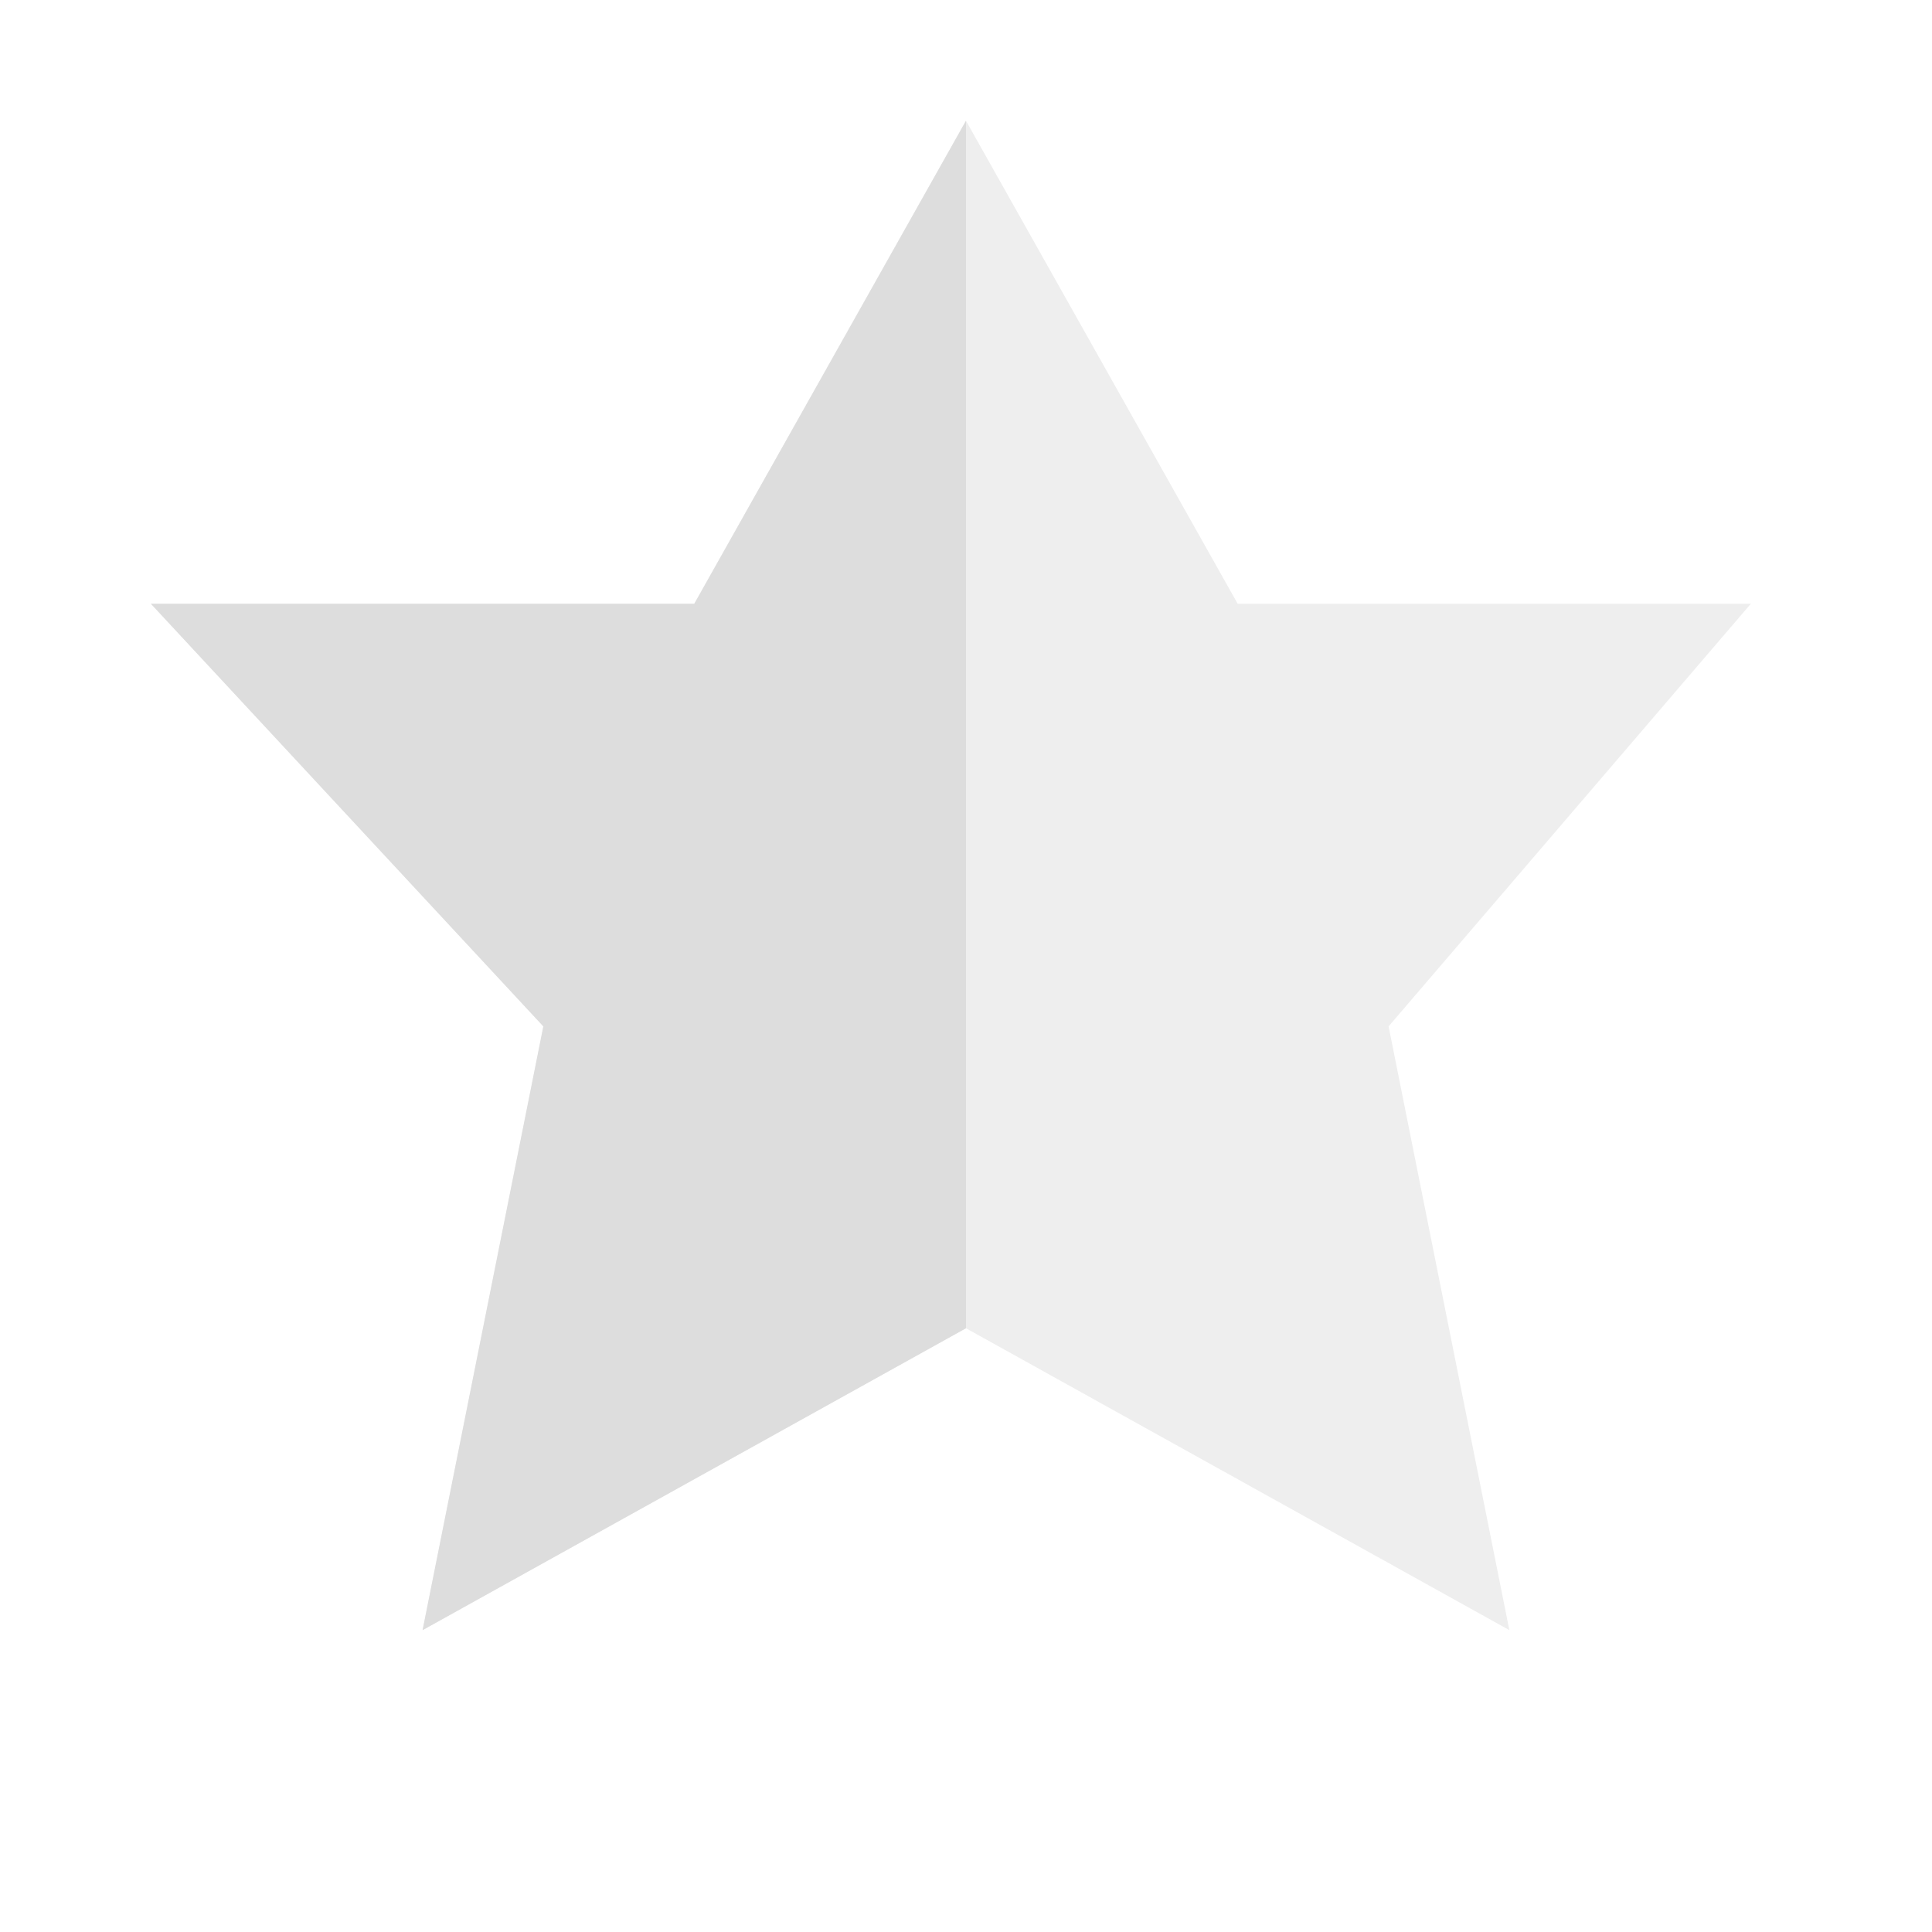
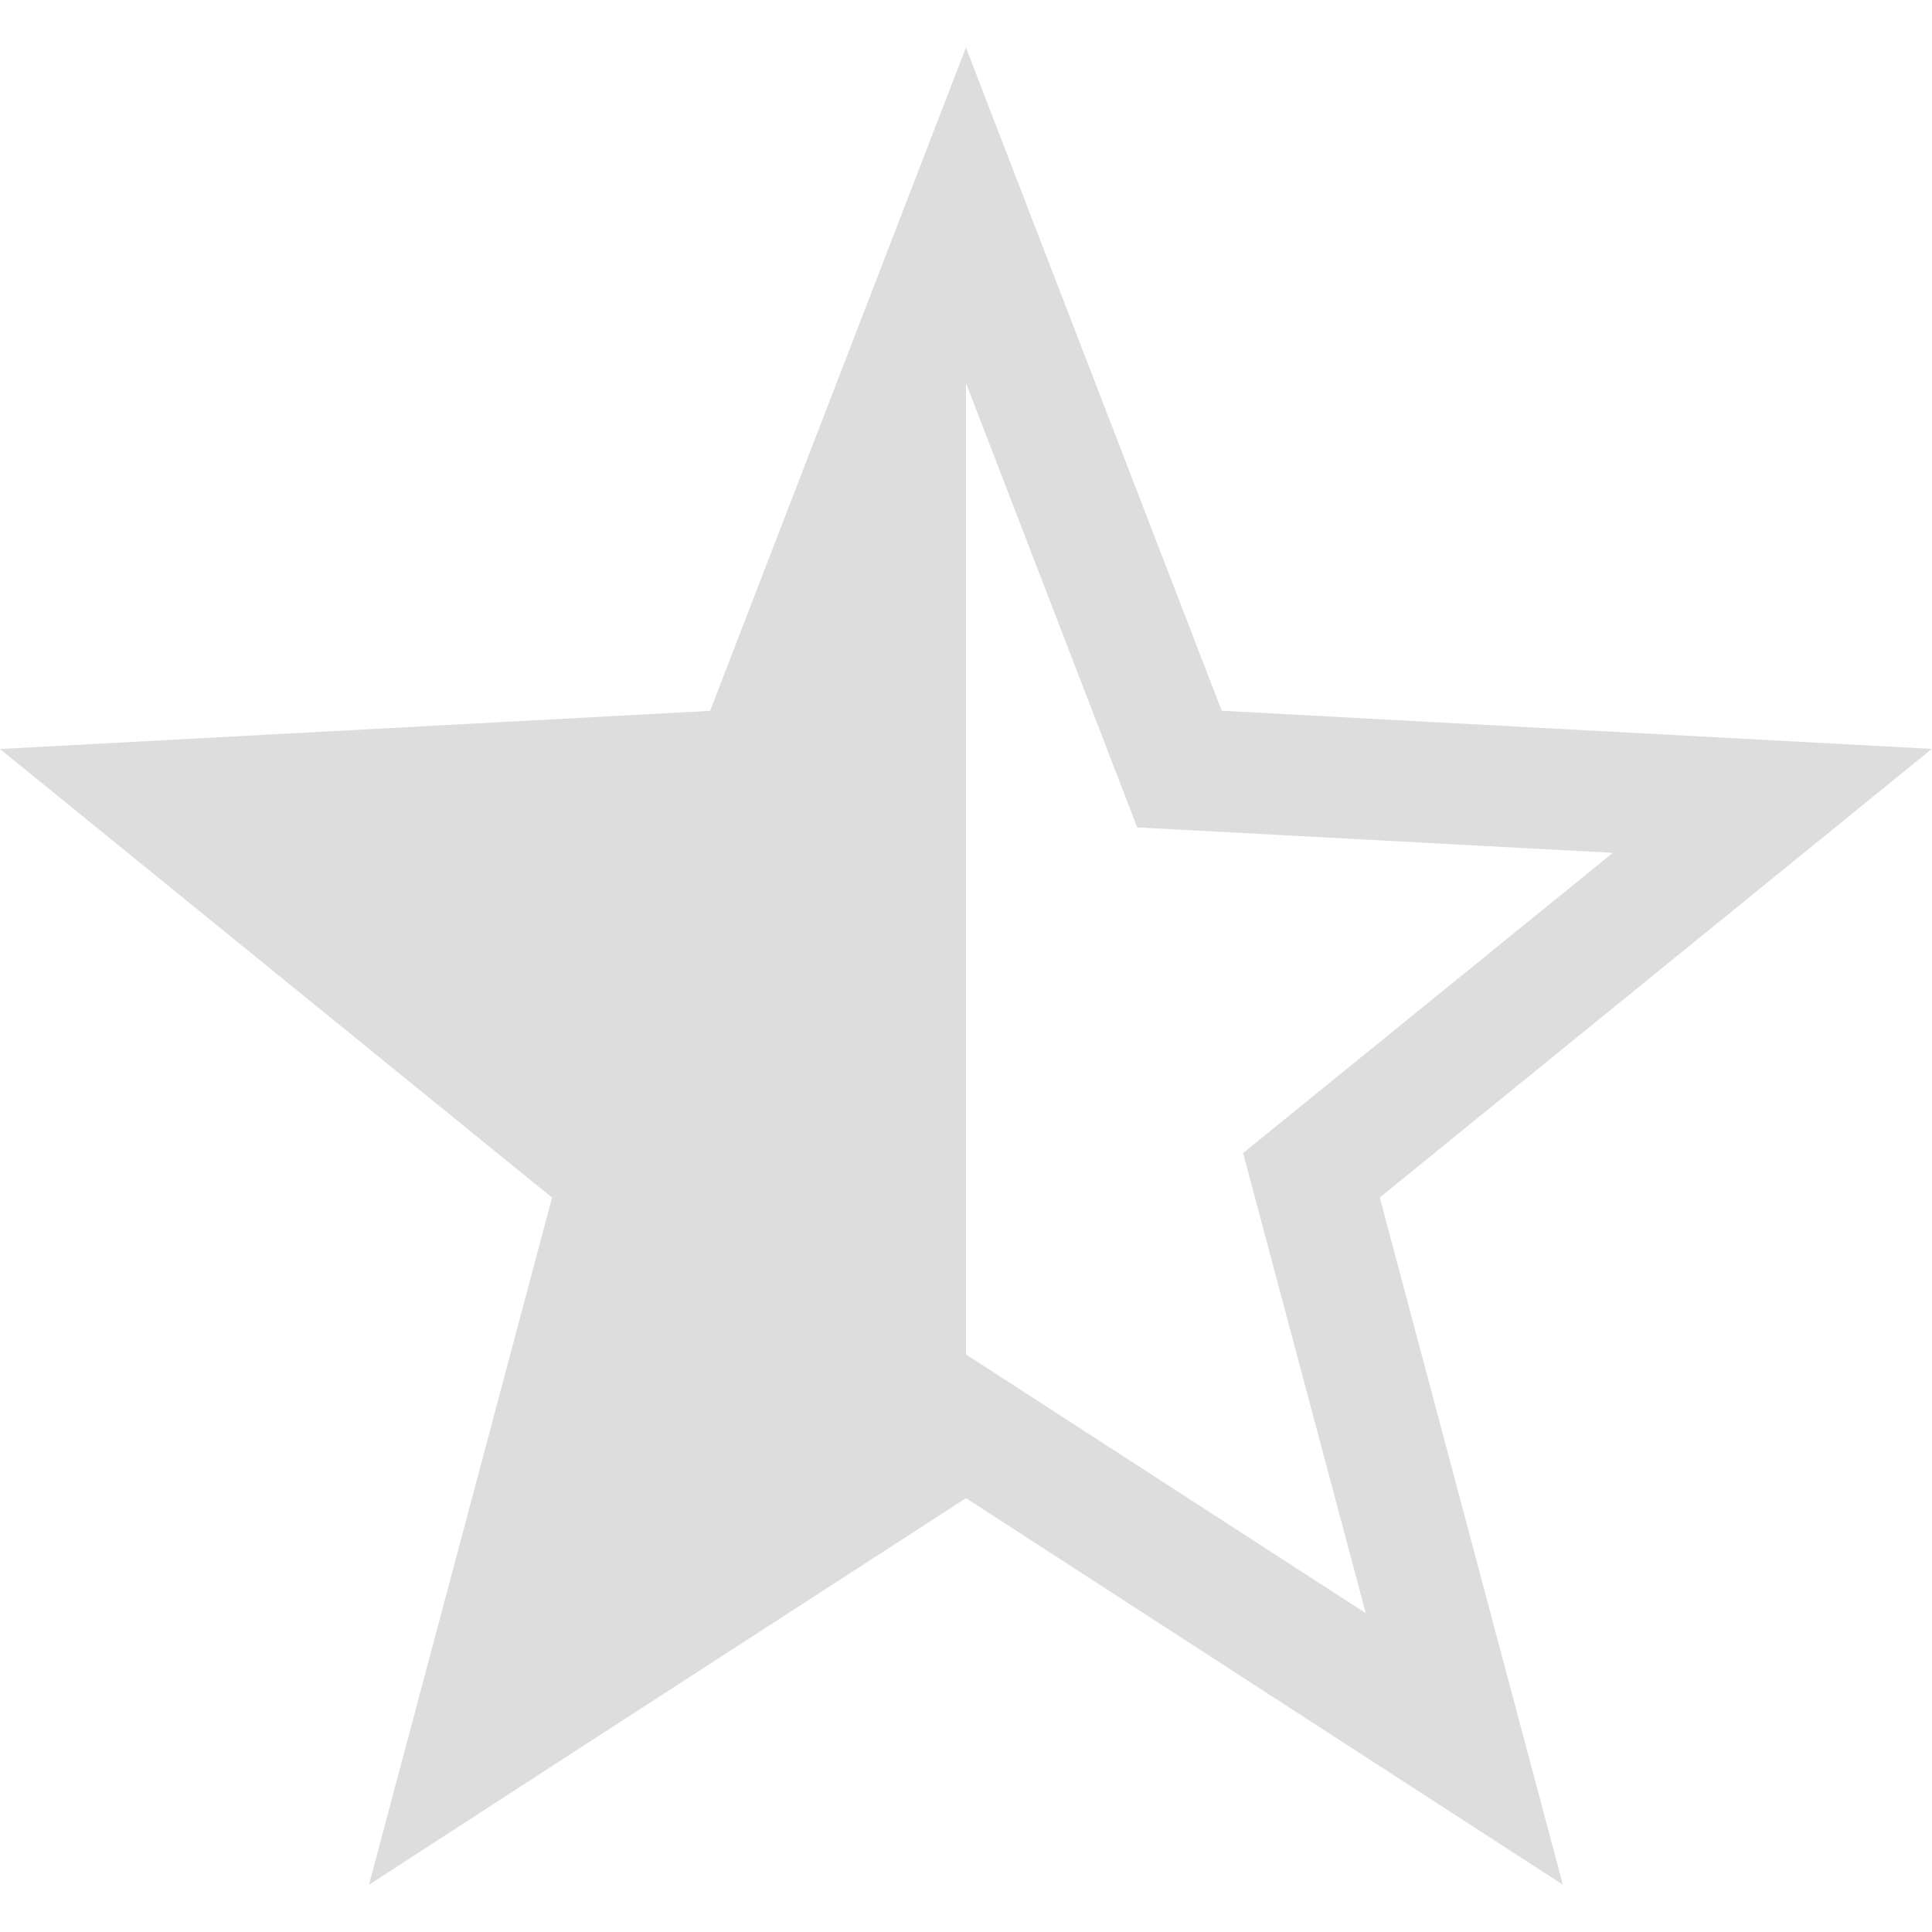
- <svg xmlns="http://www.w3.org/2000/svg" xmlns:ns1="http://www.openswatchbook.org/uri/2009/osb" xmlns:xlink="http://www.w3.org/1999/xlink" height="16" id="svg7384" style="enable-background:new" version="1.1" width="16">
+ <svg xmlns="http://www.w3.org/2000/svg" xmlns:ns1="http://www.openswatchbook.org/uri/2009/osb" height="16" id="svg7384" style="enable-background:new" version="1.1" width="16">
  <defs id="defs7386">
    <linearGradient id="linearGradient5606" ns1:paint="solid">
      <stop id="stop5608" offset="0" style="stop-color:#000000;stop-opacity:1;" />
    </linearGradient>
-     <filter color-interpolation-filters="sRGB" id="filter7554">
+     <filter id="filter7554" style="color-interpolation-filters:sRGB">
      <feBlend id="feBlend7556" in2="BackgroundImage" mode="darken" />
    </filter>
-     <linearGradient gradientTransform="matrix(0.08112299,0,0,0.07855526,540.8143,254.8467)" gradientUnits="userSpaceOnUse" xlink:href="#linearGradient3785" id="linearGradient3189" x1="365.512" x2="365.978" y1="408.397" y2="520.171" />
-     <linearGradient id="linearGradient3785">
-       <stop id="stop3787" offset="0" style="stop-color:#384880;stop-opacity:1;" />
-       <stop id="stop3789" offset="1" style="stop-color:#000000;stop-opacity:1;" />
-     </linearGradient>
  </defs>
  <g id="layer9" style="display:inline" transform="translate(-301.0002,173)">
-     <g id="g5972" transform="translate(73.0004,-1169)">
-       
-     </g>
-     <path d="m 309,-172 -2.25,4 -4.5,0 3.25,3.5 -1,5 4.5,-2.5 4.5,2.5 -1,-5 3,-3.5 -4.25,0 z" id="path5987" style="opacity:0.5;fill:#dddddd;fill-opacity:1;stroke:none" />
-     <path d="m 309,-172 -2.25,4 -4.5,0 3.25,3.5 -1,5 4.5,-2.5 0,-10 z" id="path5993" style="fill:#dddddd;fill-opacity:1;stroke:none" />
+     <path d="m 309,-172.607 -2.119,5.494 -5.881,0.316 4.572,3.715 -1.516,5.691 1.633,-1.059 3.311,-2.143 4.943,3.201 -1.516,-5.691 4.572,-3.715 -5.881,-0.316 -2.119,-5.494 z m 0,2.779 1.418,3.68 3.939,0.211 -3.062,2.486 1.016,3.811 -3.311,-2.143 0,-8.045 z" id="path6363" style="font-style:normal;font-variant:normal;font-weight:normal;font-stretch:normal;text-indent:0;text-align:start;text-decoration:none;line-height:normal;letter-spacing:normal;word-spacing:normal;text-transform:none;direction:ltr;block-progression:tb;writing-mode:lr-tb;text-anchor:start;baseline-shift:baseline;color:#000000;color-interpolation:sRGB;color-interpolation-filters:linearRGB;fill:#dddddd;fill-opacity:1;stroke:none;stroke-width:5.359;marker:none;visibility:visible;display:inline;overflow:visible;enable-background:accumulate;clip-rule:nonzero;color-rendering:auto;image-rendering:auto;shape-rendering:auto;text-rendering:auto;font-family:sans-serif;-inkscape-font-specification:sans-serif" />
  </g>
  <g id="layer10" style="display:inline;filter:url(#filter7554)" transform="translate(-301.0002,173)" />
  <g id="layer1" style="display:inline" transform="translate(-60,-444)" />
  <g id="layer14" style="display:inline" transform="translate(-301.0002,173)" />
  <g id="layer15" style="display:inline" transform="translate(-301.0002,173)" />
  <g id="g71291" style="display:inline" transform="translate(-301.0002,173)" />
  <g id="layer2" style="display:inline" transform="translate(-60,-294)" />
  <g id="g6058" style="display:inline" transform="translate(-60,-294)" />
  <g id="layer12" style="display:inline" transform="translate(-301.0002,173)" />
</svg>
